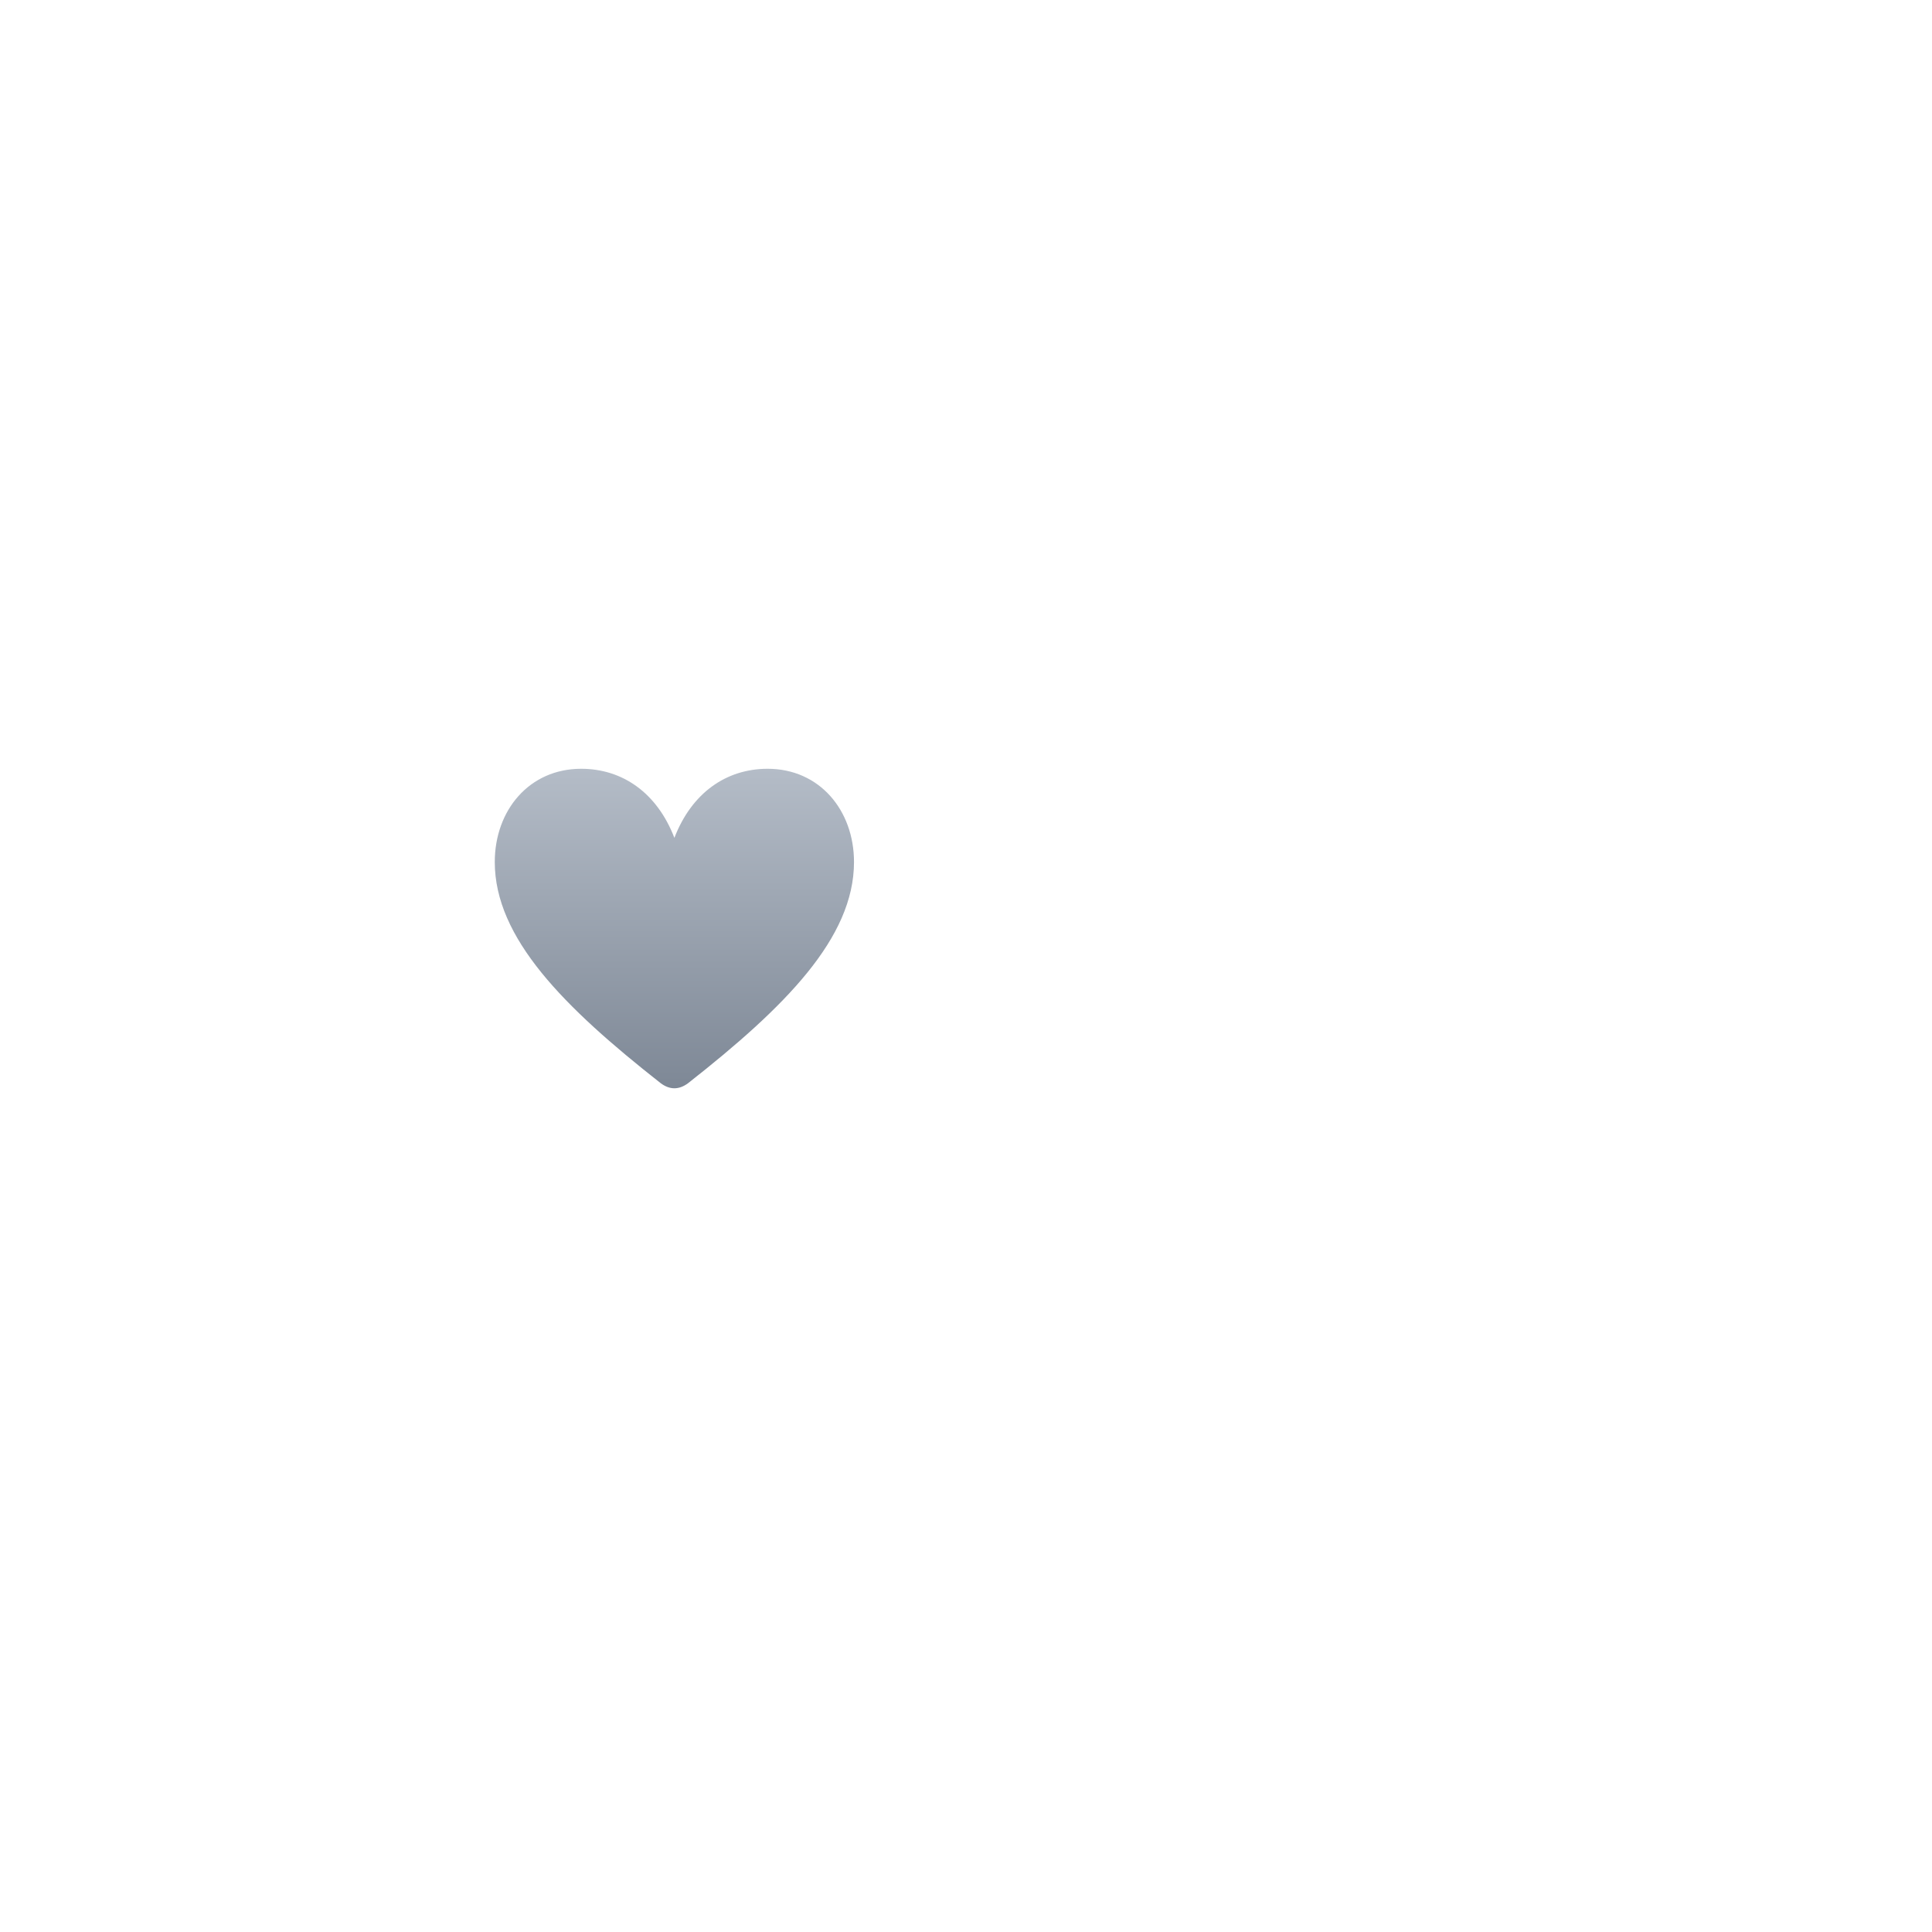
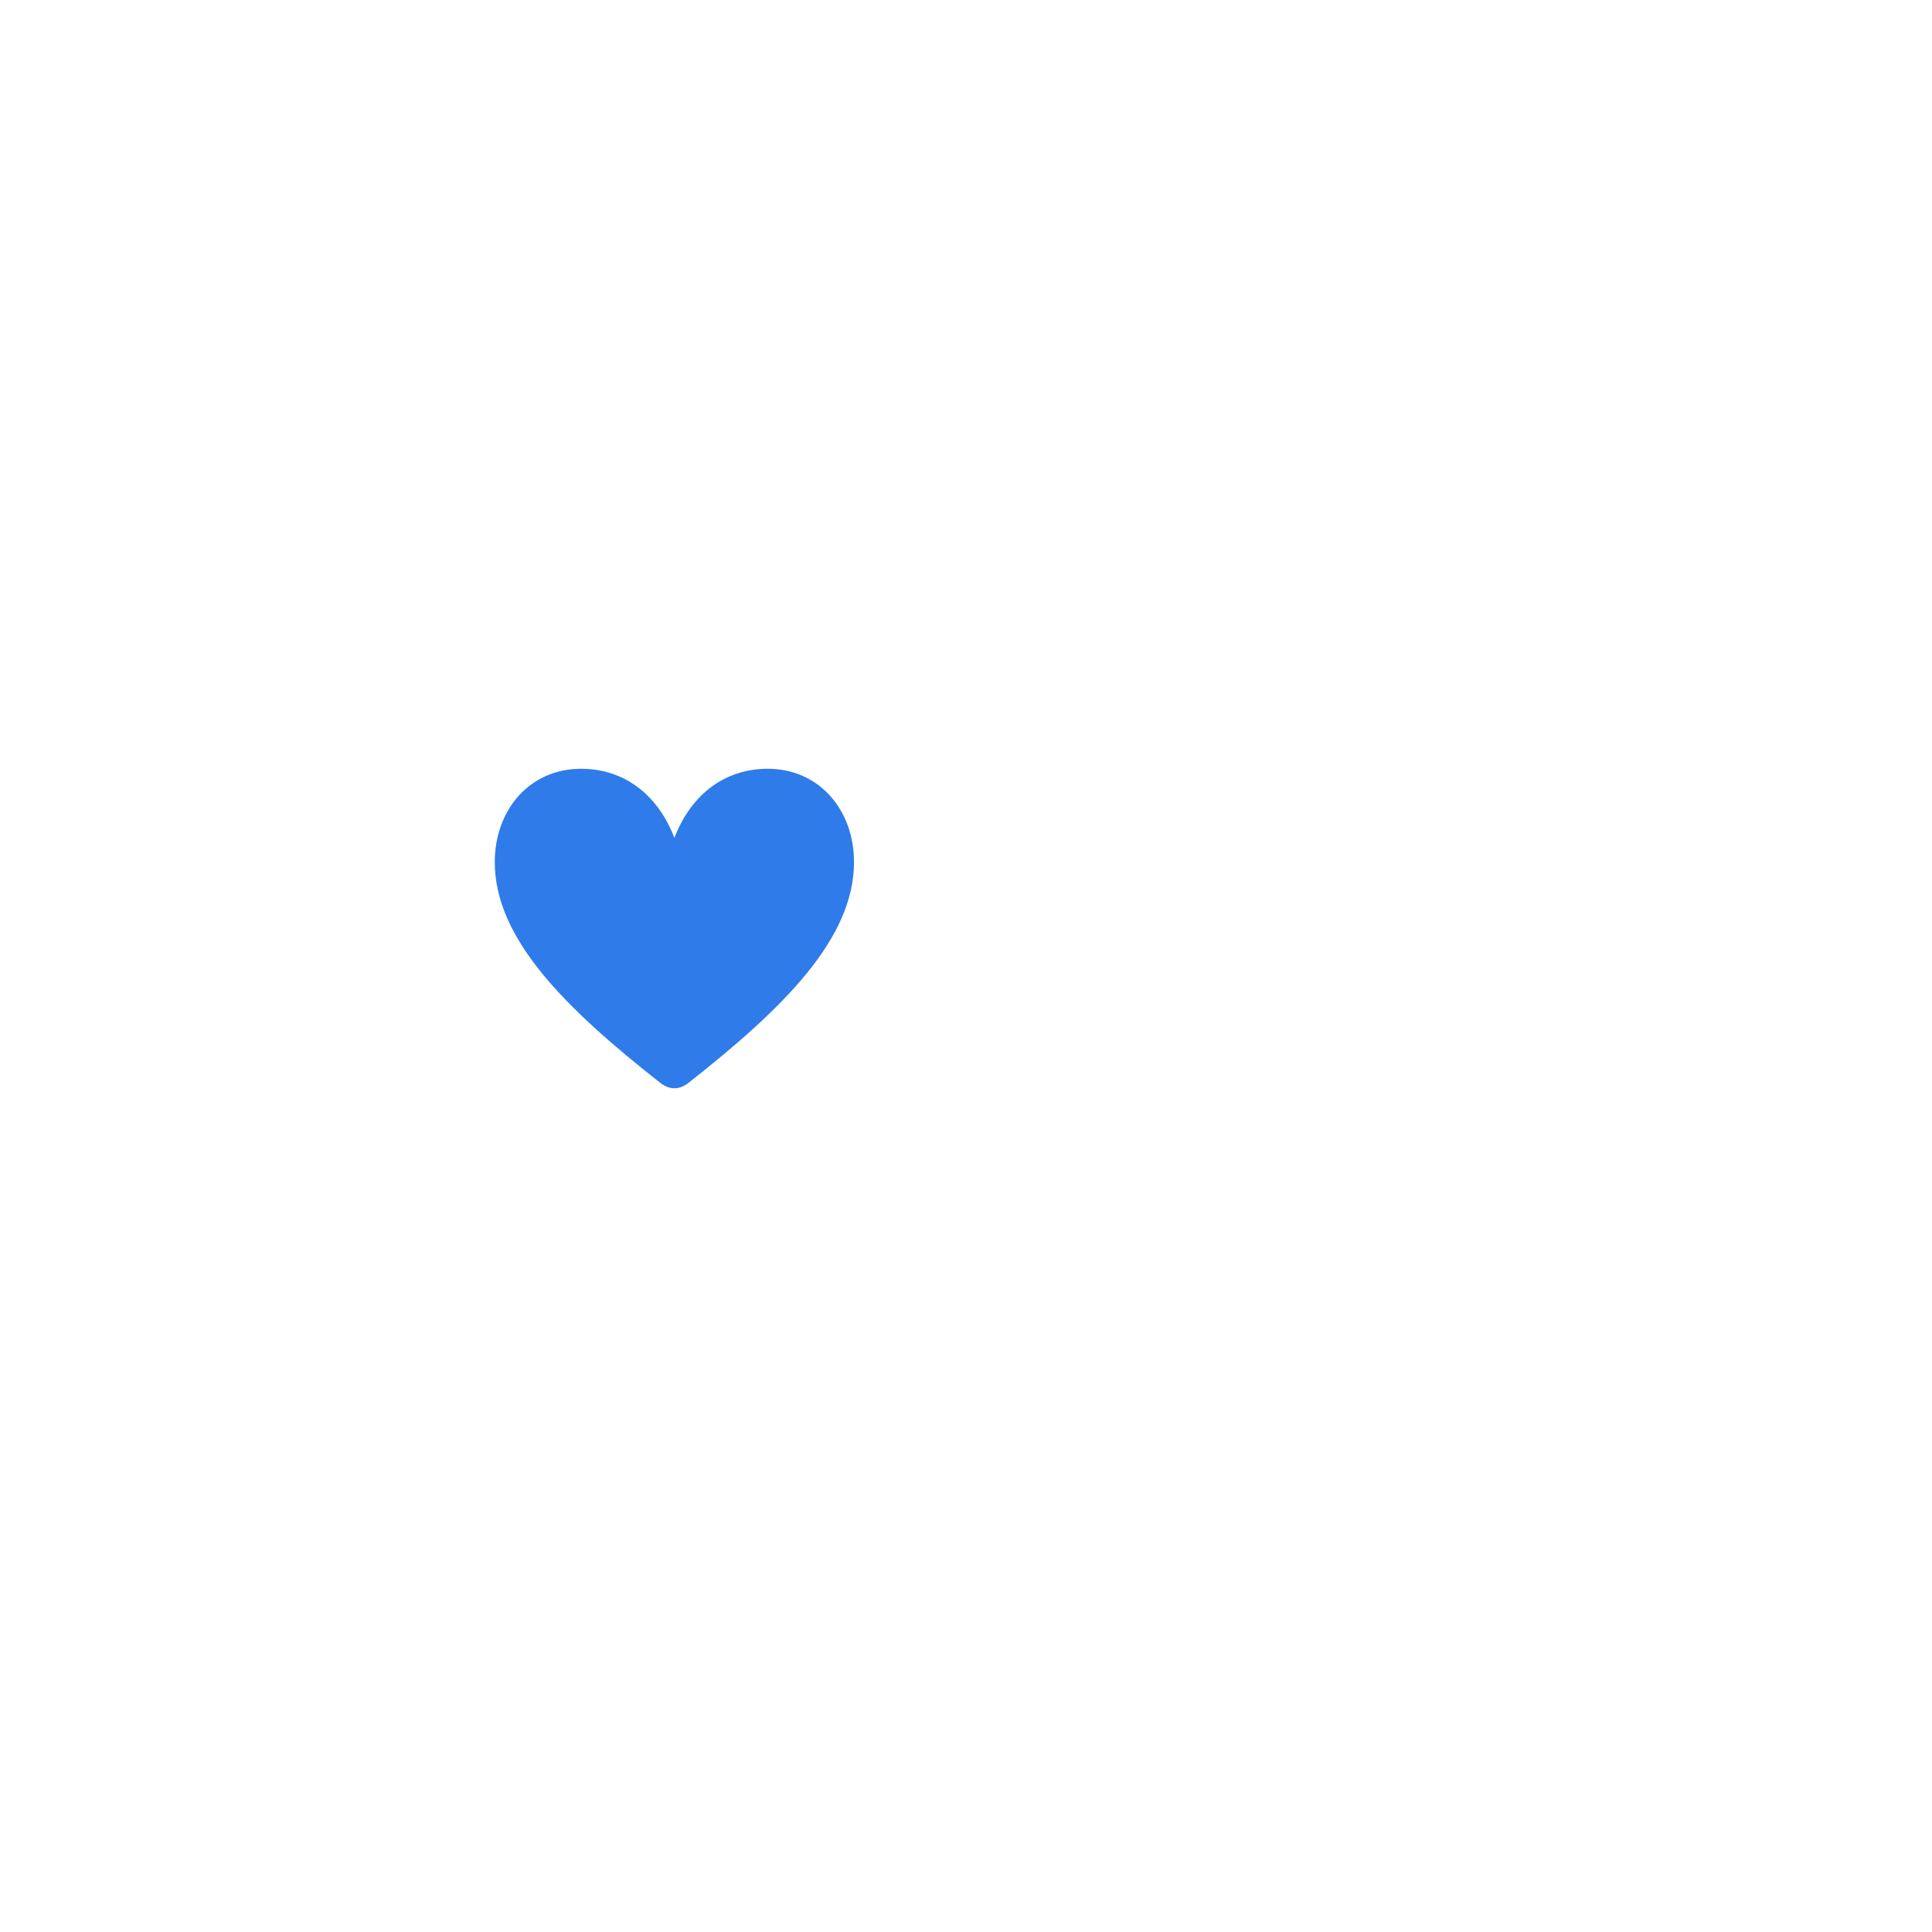
<svg xmlns="http://www.w3.org/2000/svg" width="1024" height="1024" viewBox="0 0 1024 1024">
  <g transform="translate(512 476) scale(1.12) translate(-512 -512)">
    <defs>
      <linearGradient id="h" x1="0" y1="0" x2="0" y2="1">
-         <stop offset="0" stop-color="#B4BCC7" />
-         <stop offset="1" stop-color="#7E8896" />
+         <stop offset="0" stop-color="#2F7BEA" />
+         <stop offset="1" stop-color="#2F7BEA" />
      </linearGradient>
    </defs>
    <path d="M0 -52 C-10 -78 -30 -92 -54 -92 C-84 -92 -104 -68 -104 -38 C-104 6 -64 46 -8 90 Q0 96 8 90 C64 46 104 6 104 -38 C104 -68 84 -92 54 -92 C30 -92 10 -78 0 -52 Z" fill="url(#h)" transform="translate(374 526) scale(0.8173)" />
  </g>
</svg>
